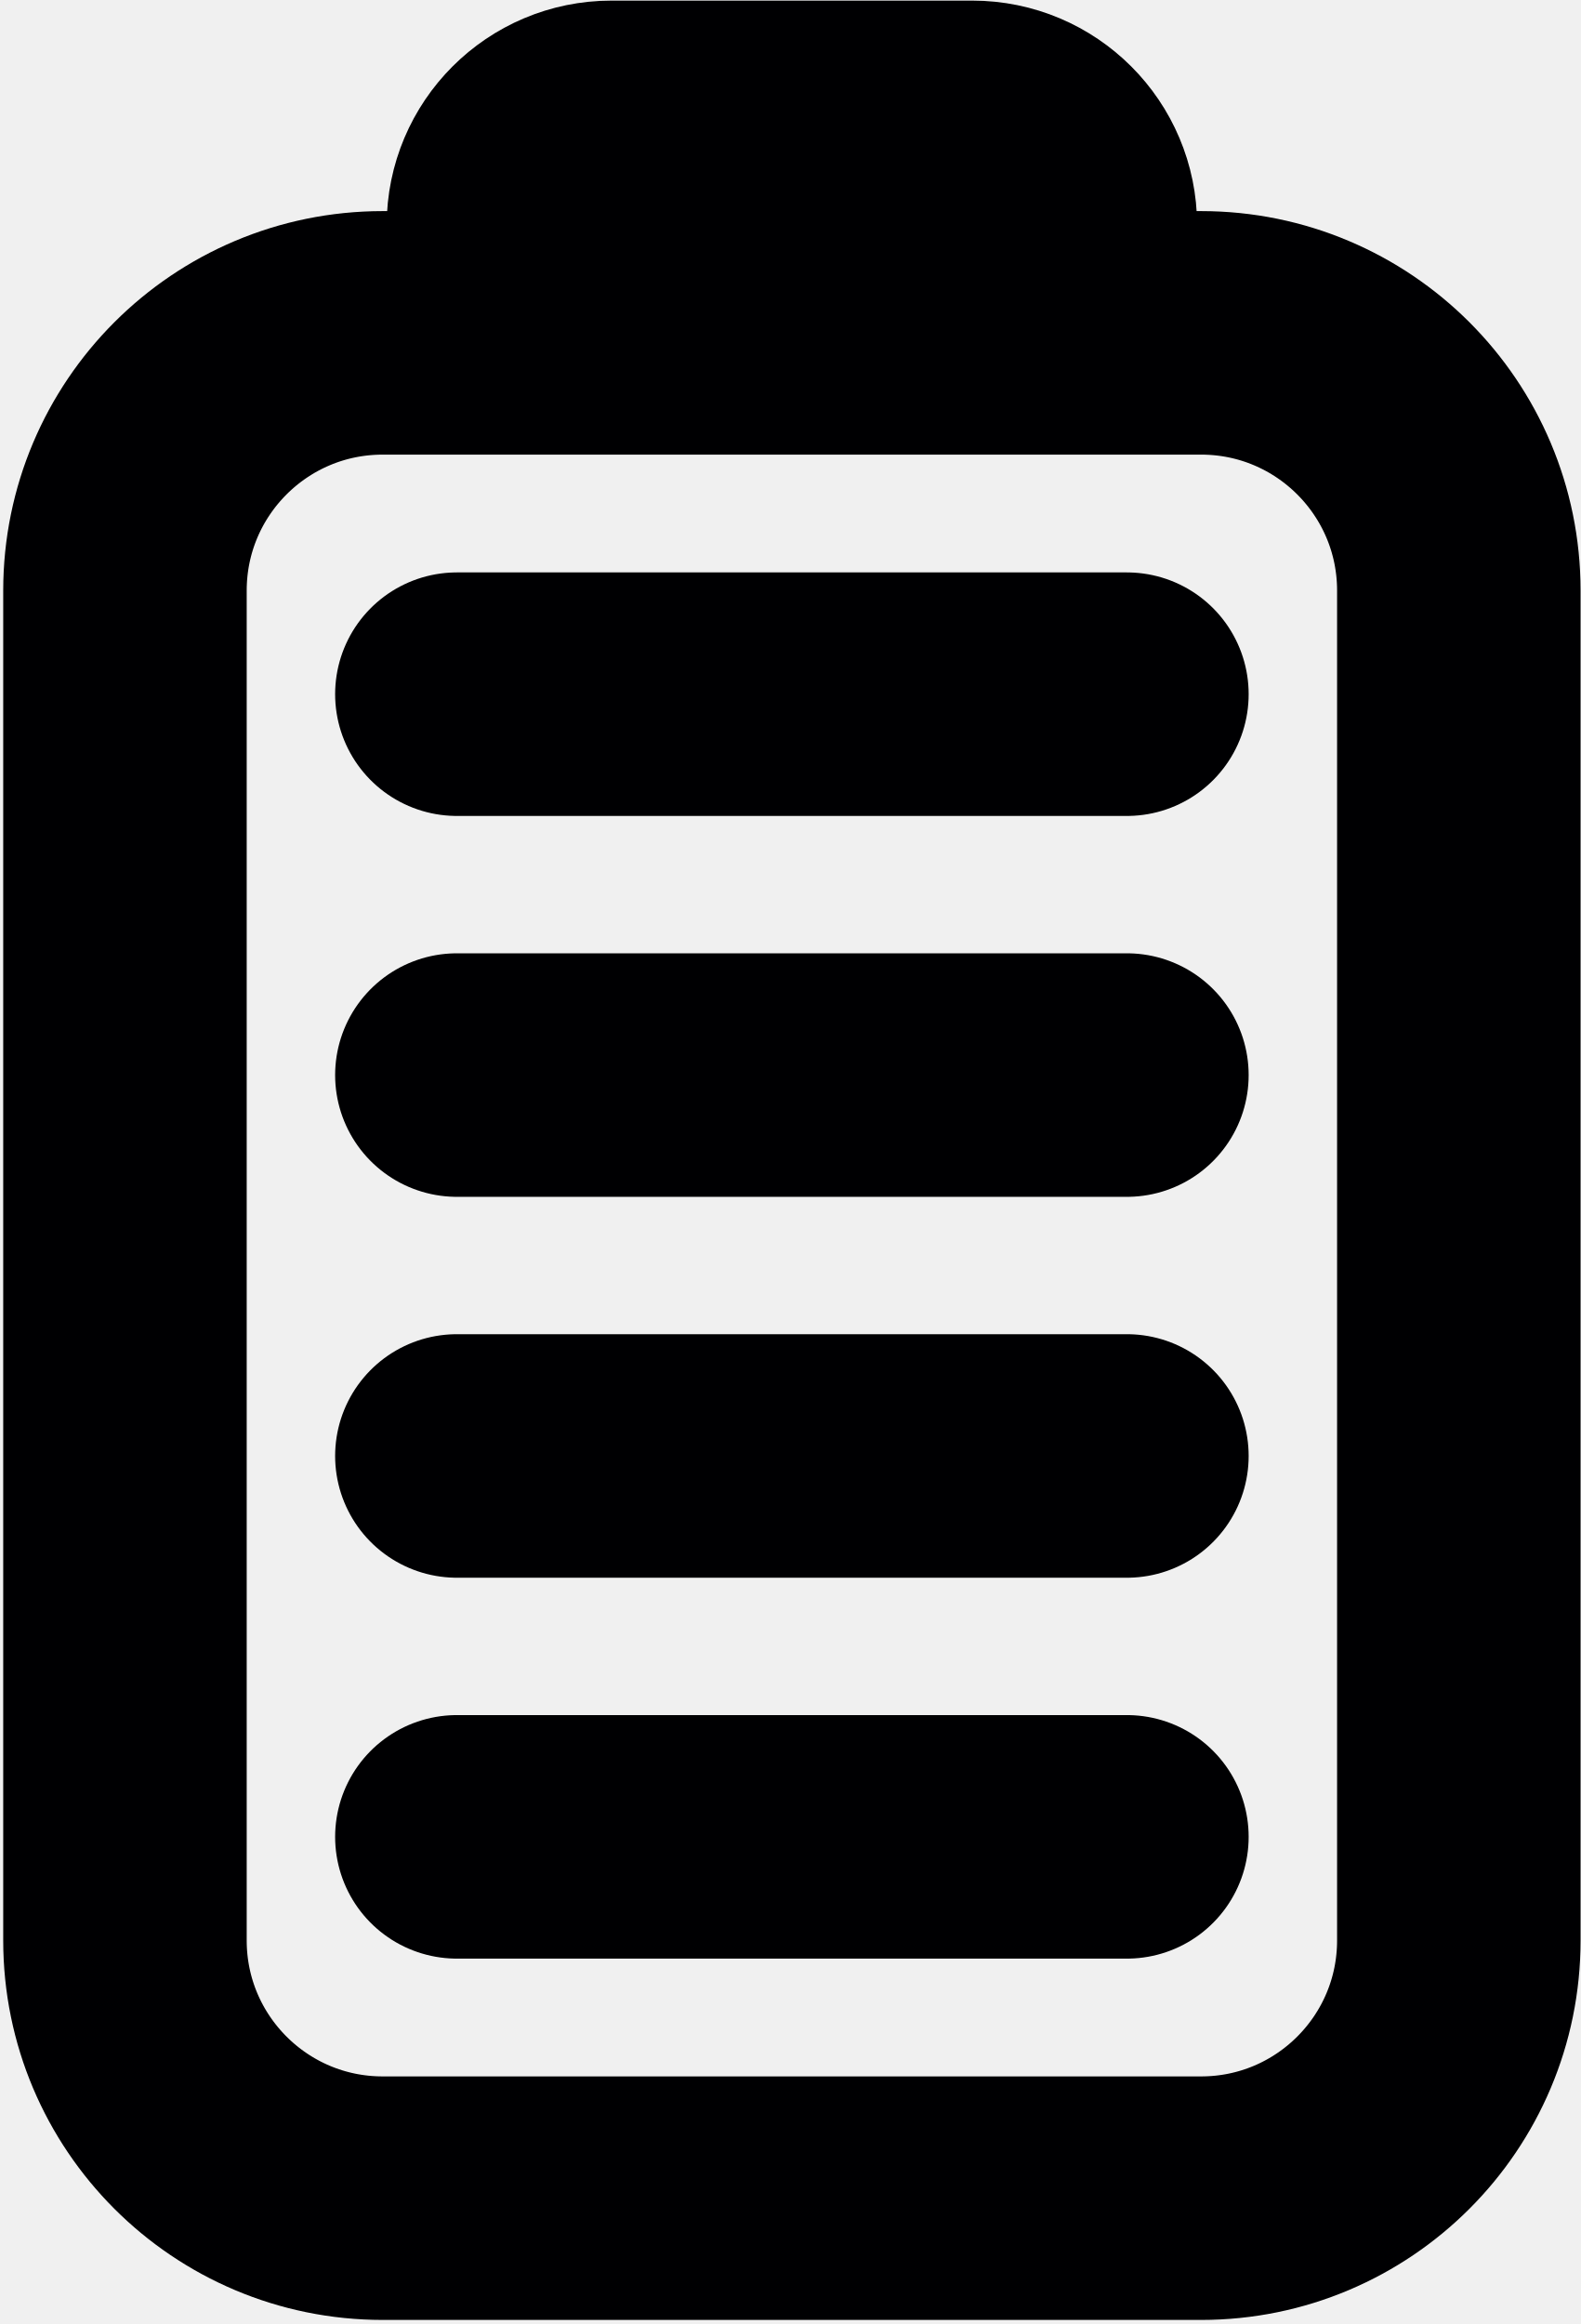
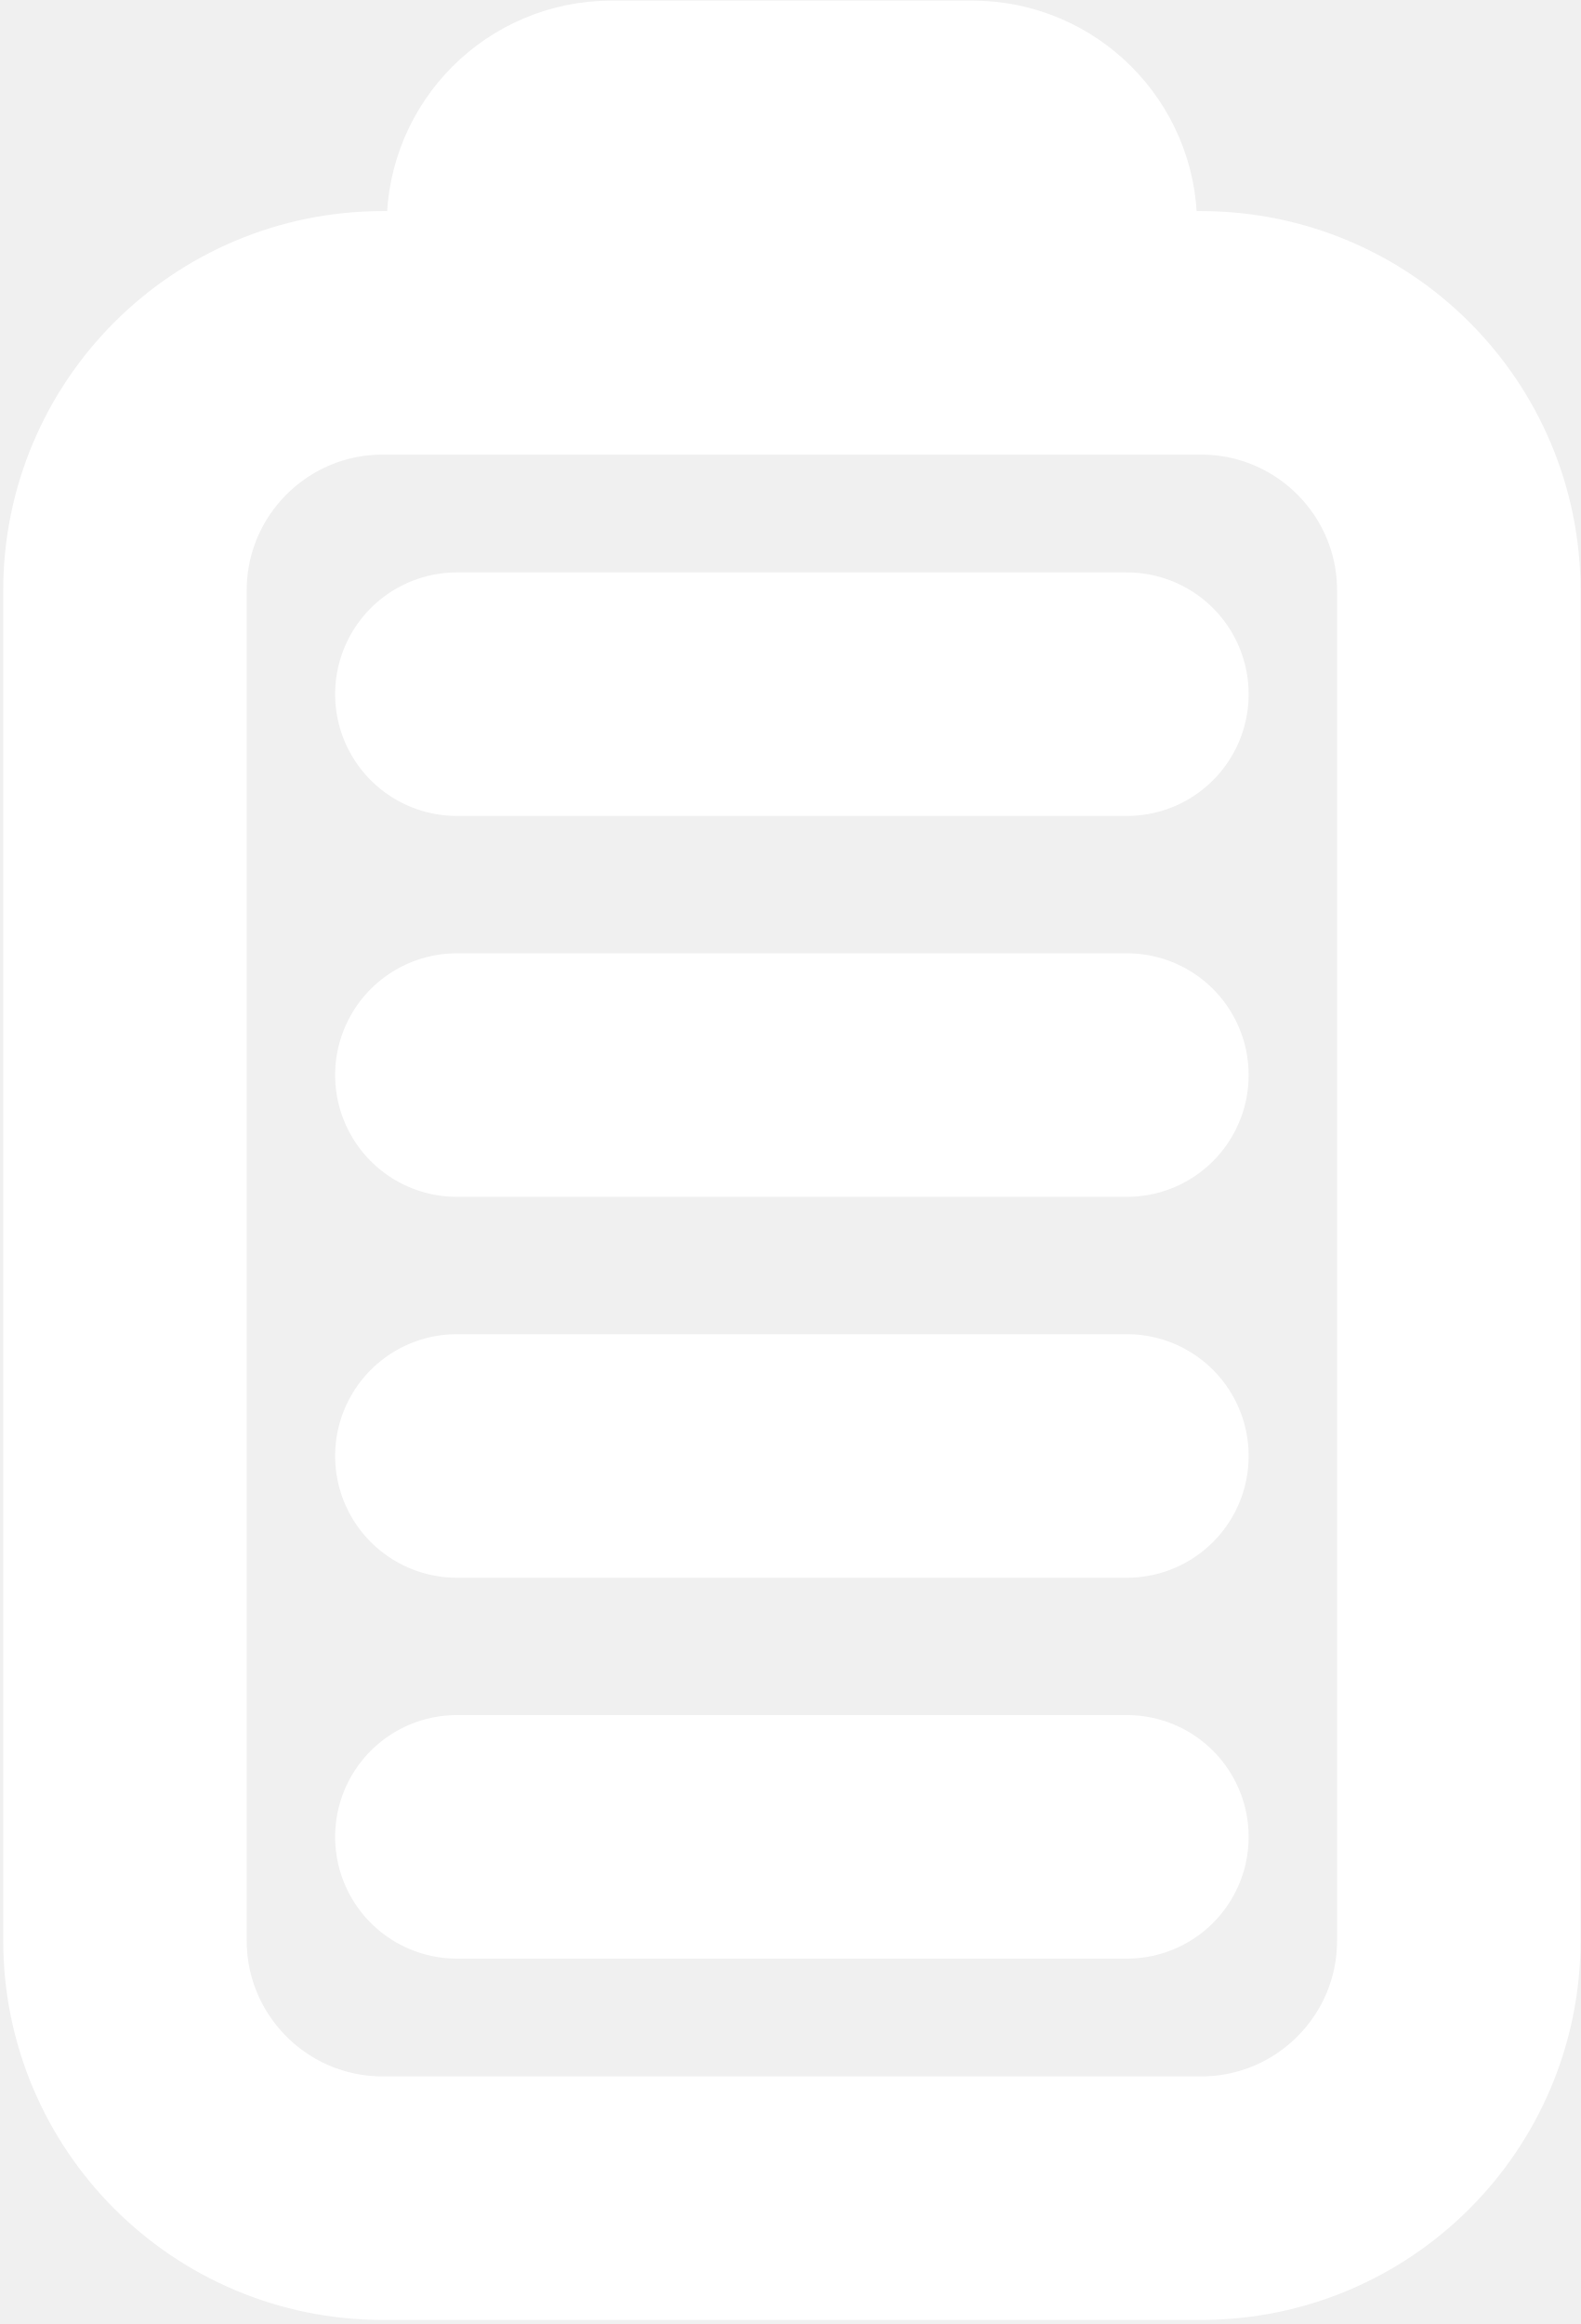
<svg xmlns="http://www.w3.org/2000/svg" width="100%" height="100%" viewBox="0 0 368 541" version="1.1" xml:space="preserve" style="fill-rule:evenodd;clip-rule:evenodd;stroke-linecap:round;stroke-miterlimit:2;">
  <g>
-     <path d="M29.093,137.486C29.093,104.349 55.955,77.486 89.093,77.486L279.652,77.486C312.789,77.486 339.652,104.349 339.652,137.486L339.652,451.708C339.652,484.845 312.789,511.708 279.652,511.708L89.093,511.708C55.955,511.708 29.093,484.845 29.093,451.708L29.093,137.486Z" style="fill:none;stroke:rgb(0,0,2);stroke-width:56.69px;" />
-     <path d="M106.372,427.597L262.372,427.597" style="fill:none;stroke:rgb(0,0,2);stroke-width:56.69px;" />
-     <path d="M106.372,338.93L262.372,338.93" style="fill:none;stroke:rgb(0,0,2);stroke-width:56.69px;" />
-     <path d="M106.372,250.263L262.372,250.263" style="fill:none;stroke:rgb(0,0,2);stroke-width:56.69px;" />
-     <path d="M106.372,161.597L262.372,161.597" style="fill:none;stroke:rgb(0,0,2);stroke-width:56.69px;" />
-     <path d="M250.372,69.486L118.372,69.486L118.372,52.486C118.372,39.231 129.117,28.486 142.372,28.486L226.372,28.486C239.627,28.486 250.372,39.231 250.372,52.486L250.372,69.486Z" style="fill:none;stroke:rgb(0,0,2);stroke-width:56.69px;" />
+     <path d="M29.093,137.486C29.093,104.349 55.955,77.486 89.093,77.486L279.652,77.486C312.789,77.486 339.652,104.349 339.652,137.486L339.652,451.708C339.652,484.845 312.789,511.708 279.652,511.708L89.093,511.708C55.955,511.708 29.093,484.845 29.093,451.708L29.093,137.486Z" style="fill:none;stroke:white;stroke-width:56.69px;" />
+     <path d="M106.372,427.597L262.372,427.597" style="fill:none;stroke:white;stroke-width:56.69px;" />
+     <path d="M106.372,338.93L262.372,338.93" style="fill:none;stroke:white;stroke-width:56.69px;" />
+     <path d="M106.372,250.263L262.372,250.263" style="fill:none;stroke:white;stroke-width:56.69px;" />
+     <path d="M106.372,161.597L262.372,161.597" style="fill:none;stroke:white;stroke-width:56.69px;" />
+     <path d="M250.372,69.486L118.372,69.486L118.372,52.486C118.372,39.231 129.117,28.486 142.372,28.486L226.372,28.486C239.627,28.486 250.372,39.231 250.372,52.486L250.372,69.486Z" style="fill:none;stroke:white;stroke-width:56.69px;" />
  </g>
</svg>
